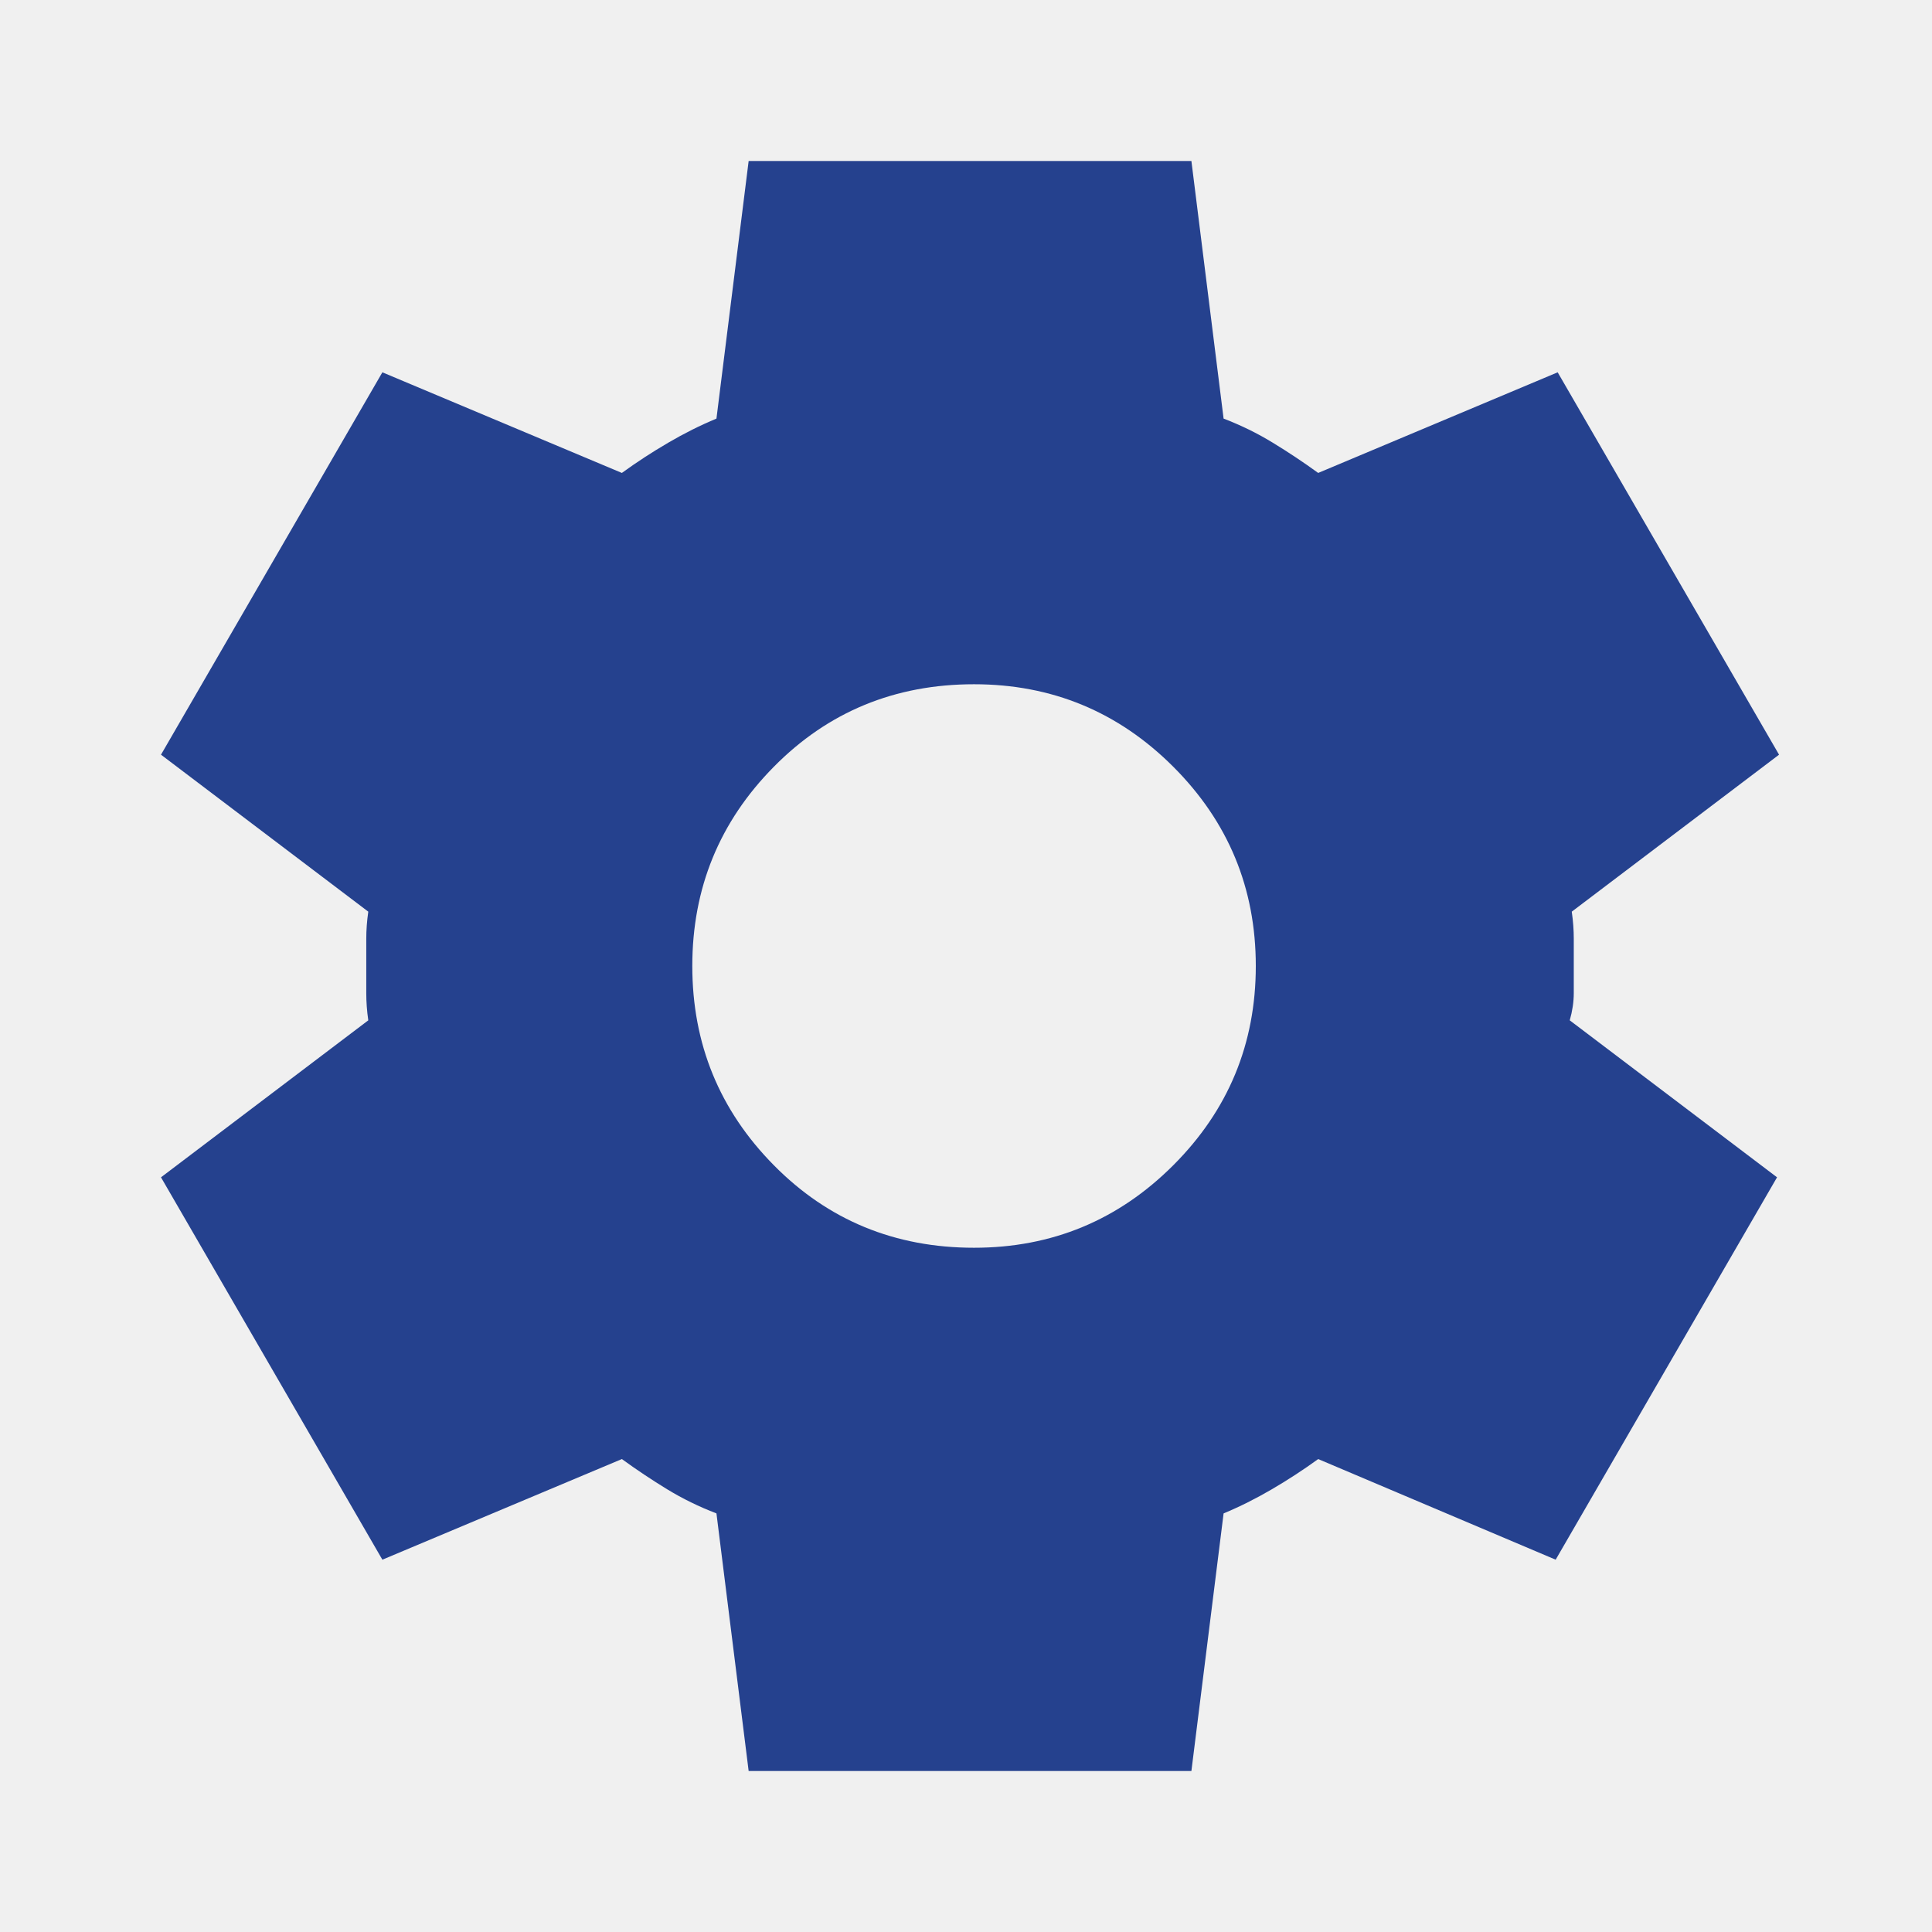
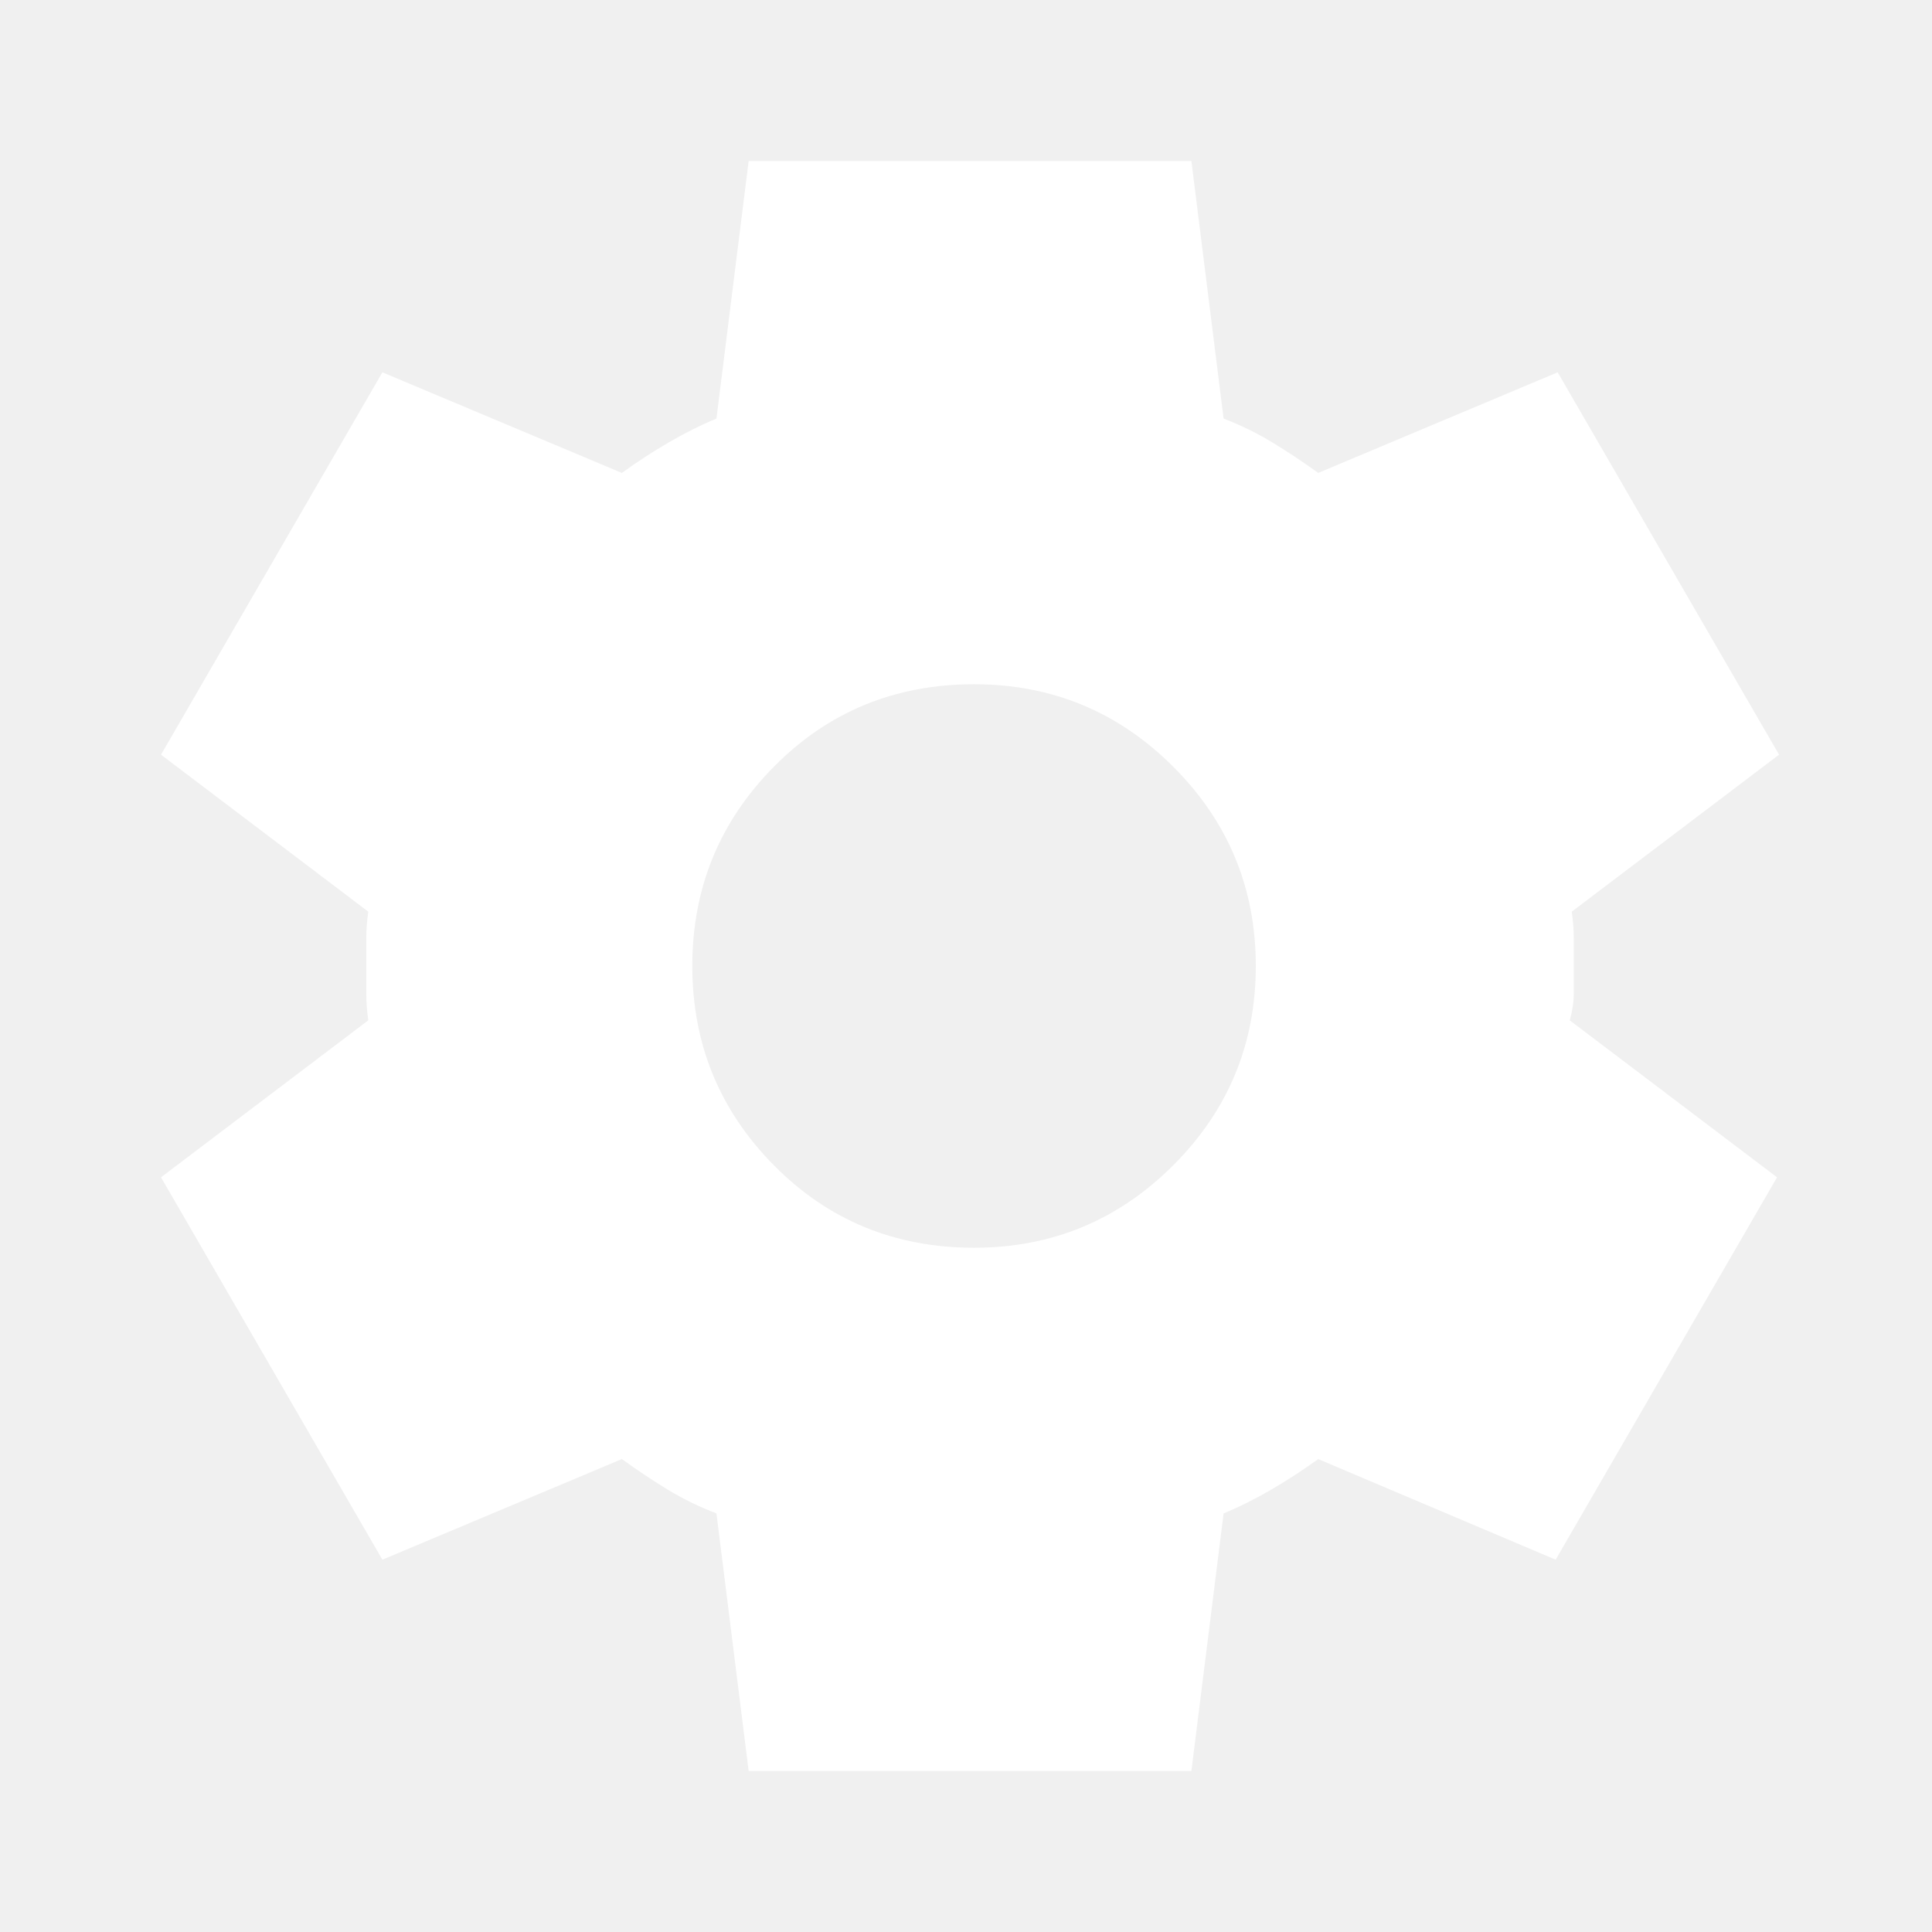
<svg xmlns="http://www.w3.org/2000/svg" width="24" height="24" viewBox="0 0 24 24" fill="none">
-   <path d="M9.3 22L8.9 18.8C8.683 18.717 8.479 18.617 8.287 18.5C8.096 18.383 7.908 18.258 7.725 18.125L4.75 19.375L2 14.625L4.575 12.675C4.558 12.558 4.55 12.446 4.55 12.338V11.662C4.55 11.554 4.558 11.442 4.575 11.325L2 9.375L4.75 4.625L7.725 5.875C7.908 5.742 8.1 5.617 8.3 5.5C8.5 5.383 8.7 5.283 8.9 5.2L9.3 2H14.8L15.2 5.2C15.417 5.283 15.621 5.383 15.812 5.5C16.004 5.617 16.192 5.742 16.375 5.875L19.35 4.625L22.1 9.375L19.525 11.325C19.542 11.442 19.55 11.554 19.55 11.662V12.338C19.55 12.446 19.533 12.558 19.5 12.675L22.075 14.625L19.325 19.375L16.375 18.125C16.192 18.258 16 18.383 15.8 18.5C15.6 18.617 15.4 18.717 15.2 18.8L14.8 22H9.3ZM12.1 15.5C13.067 15.5 13.892 15.158 14.575 14.475C15.258 13.792 15.6 12.967 15.6 12C15.6 11.033 15.258 10.208 14.575 9.525C13.892 8.842 13.067 8.5 12.1 8.5C11.117 8.5 10.287 8.842 9.613 9.525C8.938 10.208 8.6 11.033 8.6 12C8.6 12.967 8.938 13.792 9.613 14.475C10.287 15.158 11.117 15.5 12.1 15.5Z" fill="#25418E" />
+   <path d="M9.3 22L8.9 18.8C8.683 18.717 8.479 18.617 8.287 18.5C8.096 18.383 7.908 18.258 7.725 18.125L4.75 19.375L2 14.625L4.575 12.675C4.558 12.558 4.55 12.446 4.55 12.338V11.662C4.55 11.554 4.558 11.442 4.575 11.325L2 9.375L4.75 4.625L7.725 5.875C7.908 5.742 8.1 5.617 8.3 5.5C8.5 5.383 8.7 5.283 8.9 5.2L9.3 2H14.8L15.2 5.2C15.417 5.283 15.621 5.383 15.812 5.5C16.004 5.617 16.192 5.742 16.375 5.875L19.35 4.625L22.1 9.375L19.525 11.325C19.542 11.442 19.55 11.554 19.55 11.662V12.338C19.55 12.446 19.533 12.558 19.5 12.675L22.075 14.625L19.325 19.375L16.375 18.125C16.192 18.258 16 18.383 15.8 18.5C15.6 18.617 15.4 18.717 15.2 18.8L14.8 22H9.3ZM12.1 15.5C13.067 15.5 13.892 15.158 14.575 14.475C15.258 13.792 15.6 12.967 15.6 12C15.6 11.033 15.258 10.208 14.575 9.525C13.892 8.842 13.067 8.5 12.1 8.5C11.117 8.5 10.287 8.842 9.613 9.525C8.938 10.208 8.6 11.033 8.6 12C8.6 12.967 8.938 13.792 9.613 14.475C10.287 15.158 11.117 15.5 12.1 15.5Z" fill="white" />
</svg>
